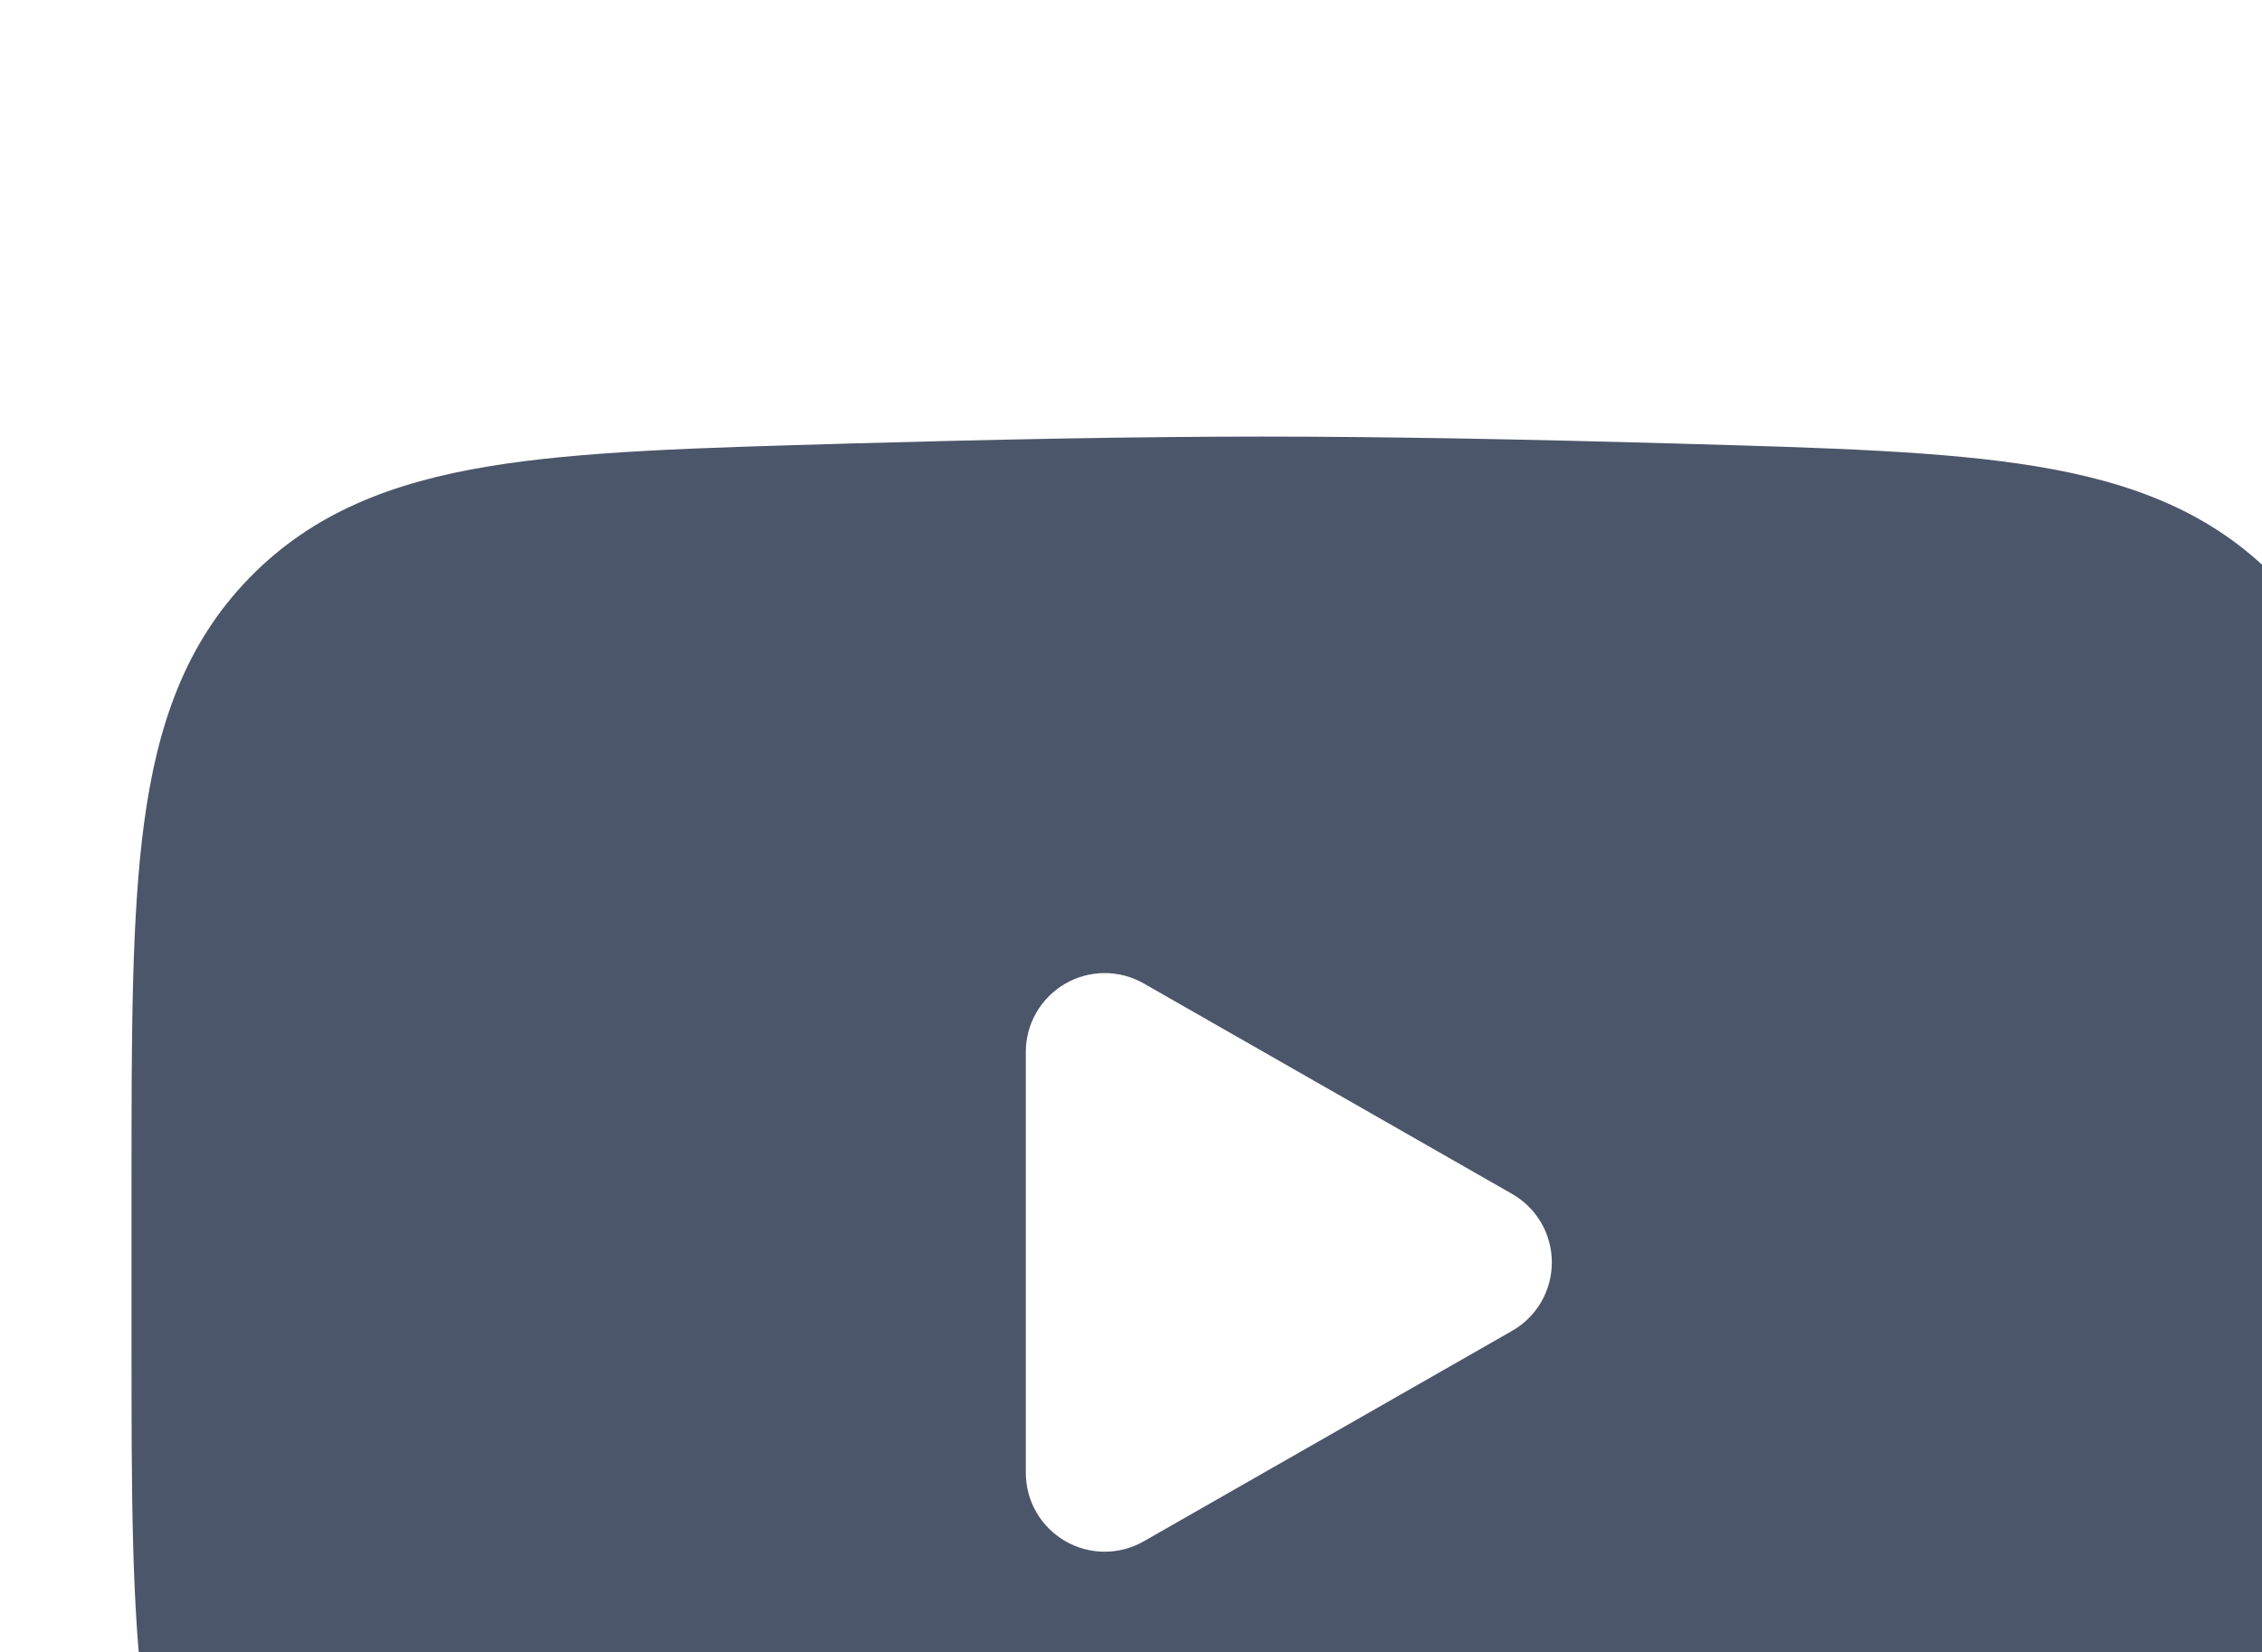
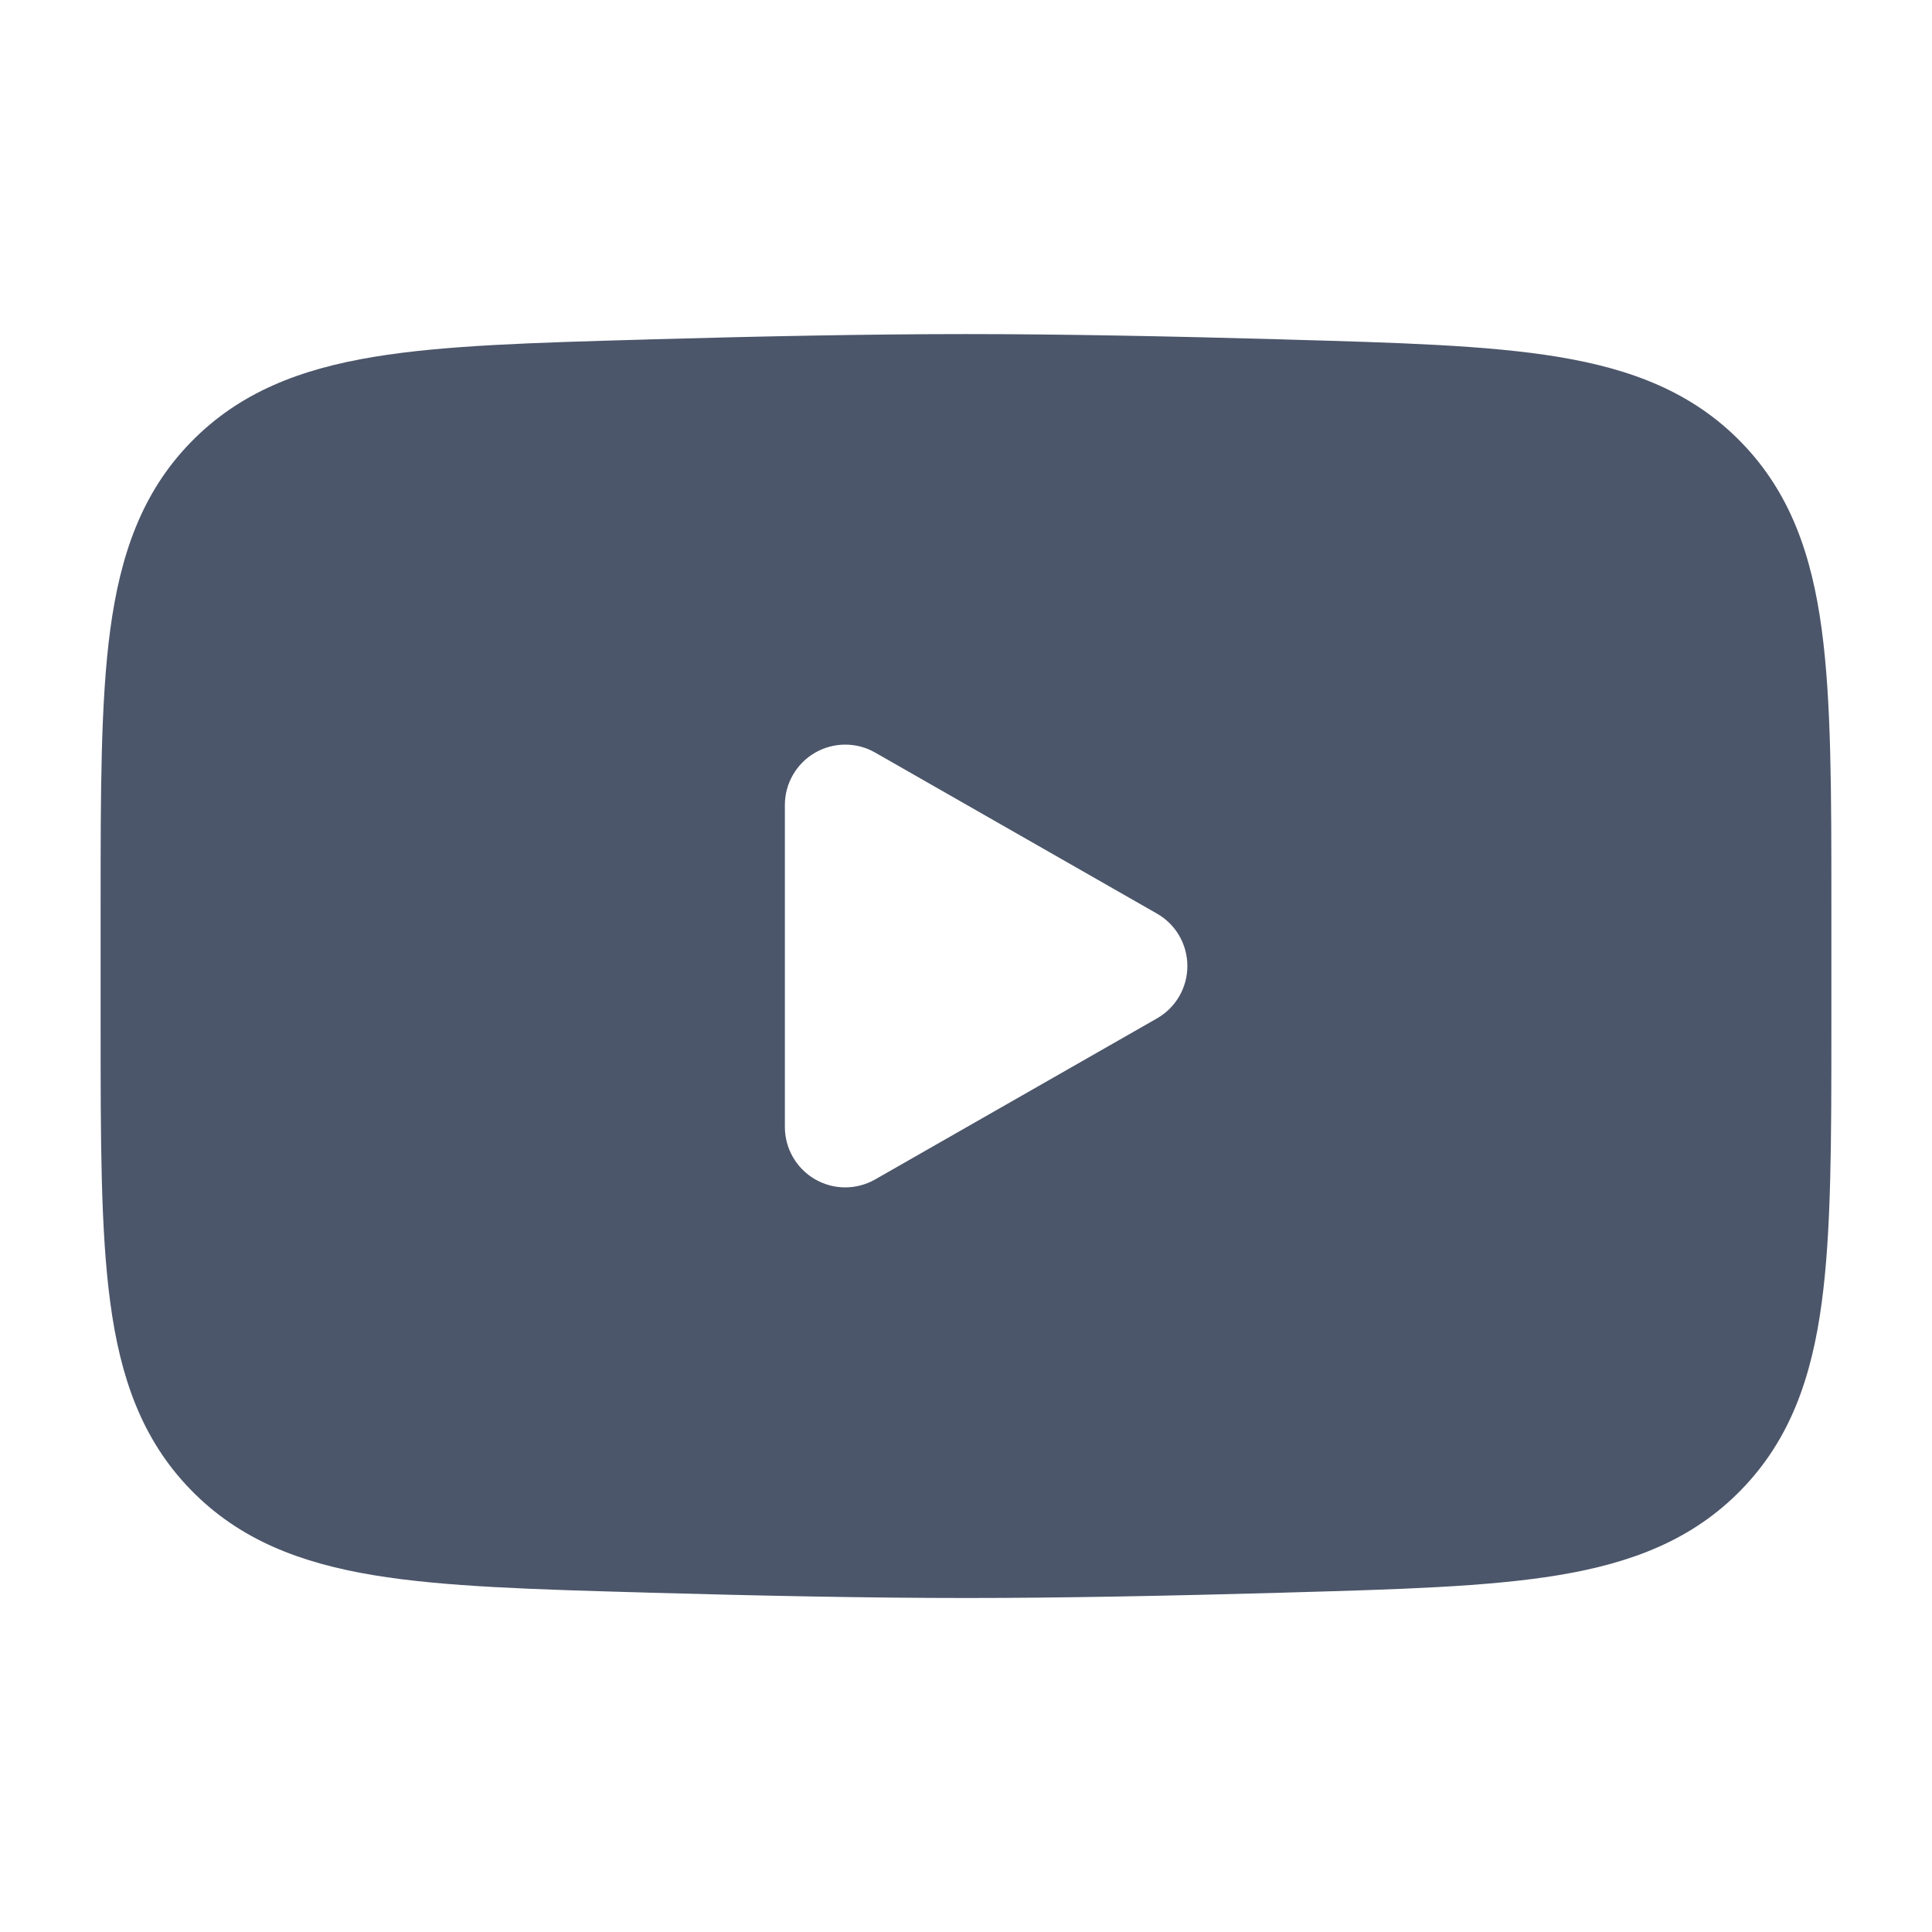
- <svg xmlns="http://www.w3.org/2000/svg" stroke-width="1.5" fill="none" color="#4c566a">
+ <svg xmlns="http://www.w3.org/2000/svg" width="24px" height="24px" viewBox="0 0 24 24" stroke-width="1.5" fill="none" color="#000000">
  <path fill-rule="evenodd" clip-rule="evenodd" d="M12 4.15C10.809 4.15 9.421 4.178 8.066 4.216L8.011 4.218C6.633 4.257 5.521 4.288 4.645 4.433C3.732 4.584 2.974 4.872 2.368 5.496C1.76 6.121 1.495 6.894 1.37 7.819C1.25 8.709 1.25 9.837 1.25 11.238V11.238V12.763V12.763C1.25 14.164 1.25 15.291 1.37 16.182C1.494 17.107 1.76 17.88 2.368 18.505C2.974 19.129 3.732 19.417 4.645 19.568C5.521 19.713 6.633 19.744 8.011 19.783H8.011L8.066 19.785C9.421 19.823 10.809 19.851 12 19.851C13.191 19.851 14.579 19.823 15.934 19.785L15.989 19.783H15.989C17.367 19.744 18.479 19.713 19.355 19.568C20.268 19.417 21.026 19.129 21.632 18.505C22.24 17.88 22.506 17.107 22.63 16.182C22.75 15.291 22.75 14.164 22.75 12.763V11.238C22.75 9.837 22.75 8.709 22.63 7.819C22.506 6.894 22.24 6.121 21.632 5.496C21.026 4.872 20.268 4.584 19.355 4.433C18.479 4.288 17.367 4.257 15.989 4.218L15.934 4.216C14.579 4.178 13.191 4.15 12 4.15ZM10.872 14.651C10.64 14.784 10.355 14.783 10.124 14.649C9.892 14.514 9.75 14.267 9.75 14V10C9.75 9.733 9.892 9.486 10.124 9.351C10.355 9.217 10.64 9.216 10.872 9.349L14.372 11.349C14.606 11.482 14.75 11.731 14.75 12C14.75 12.269 14.606 12.518 14.372 12.651L10.872 14.651Z" fill="#4c566a" />
</svg>
